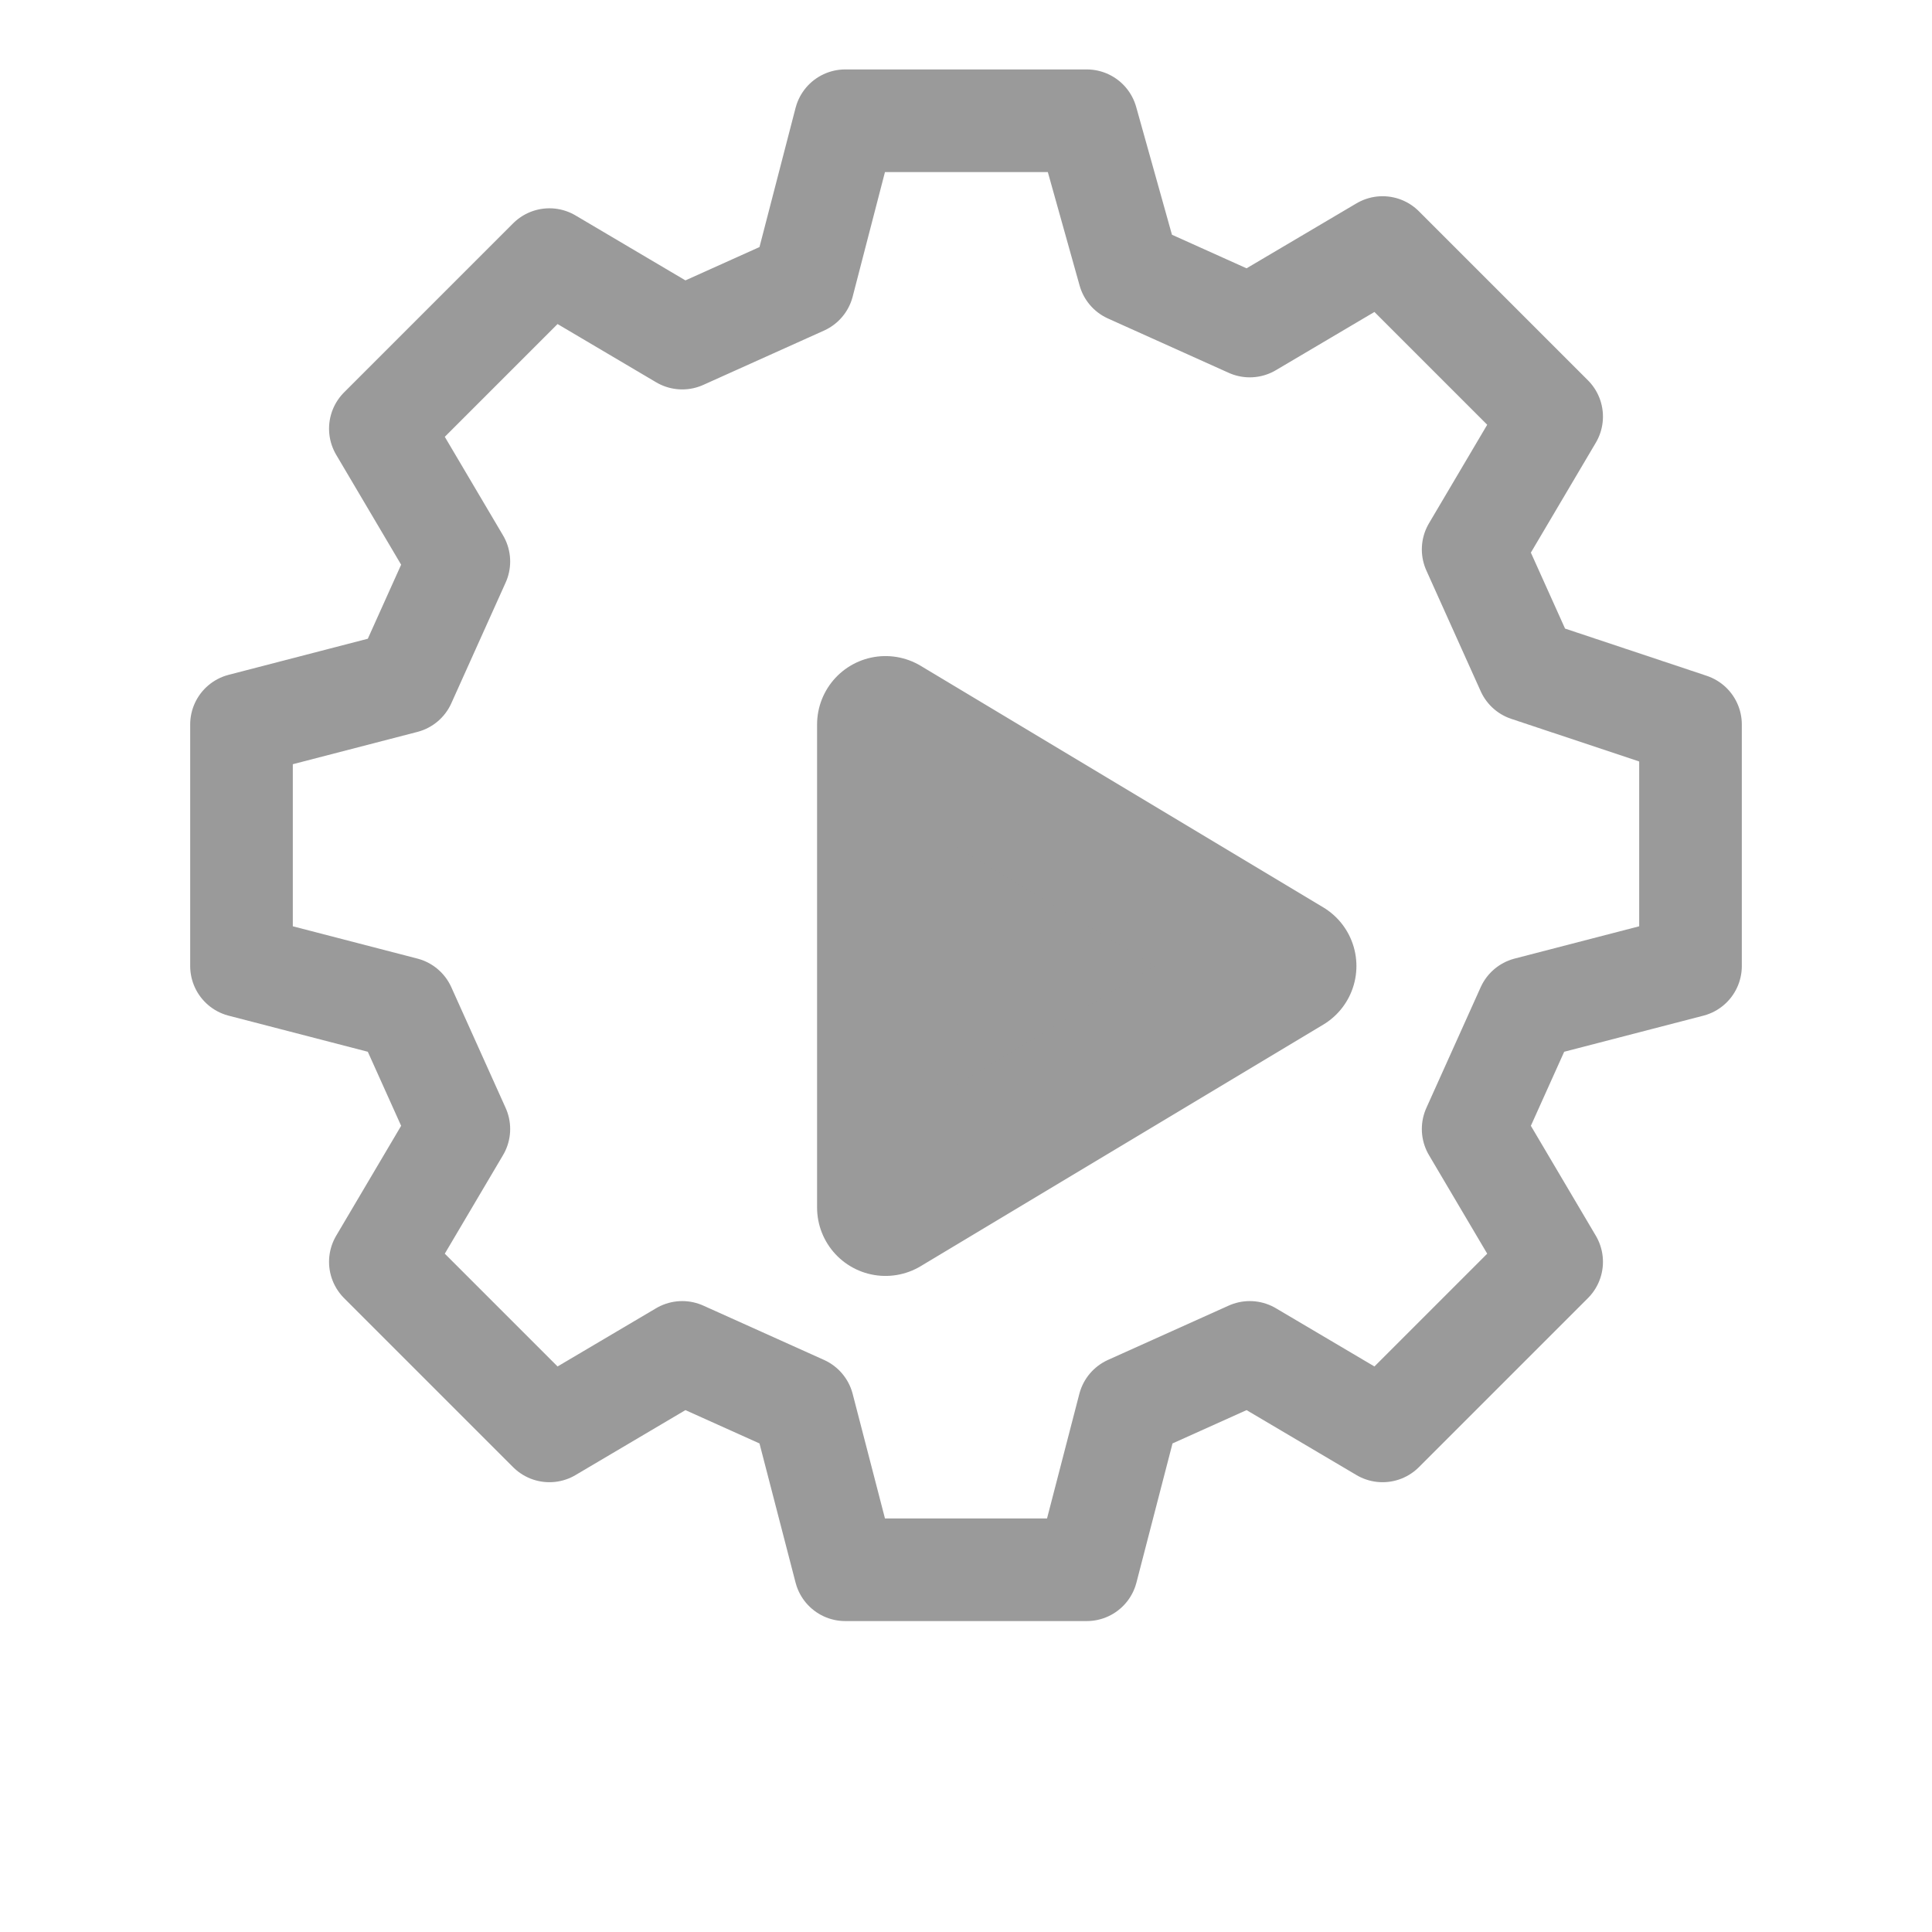
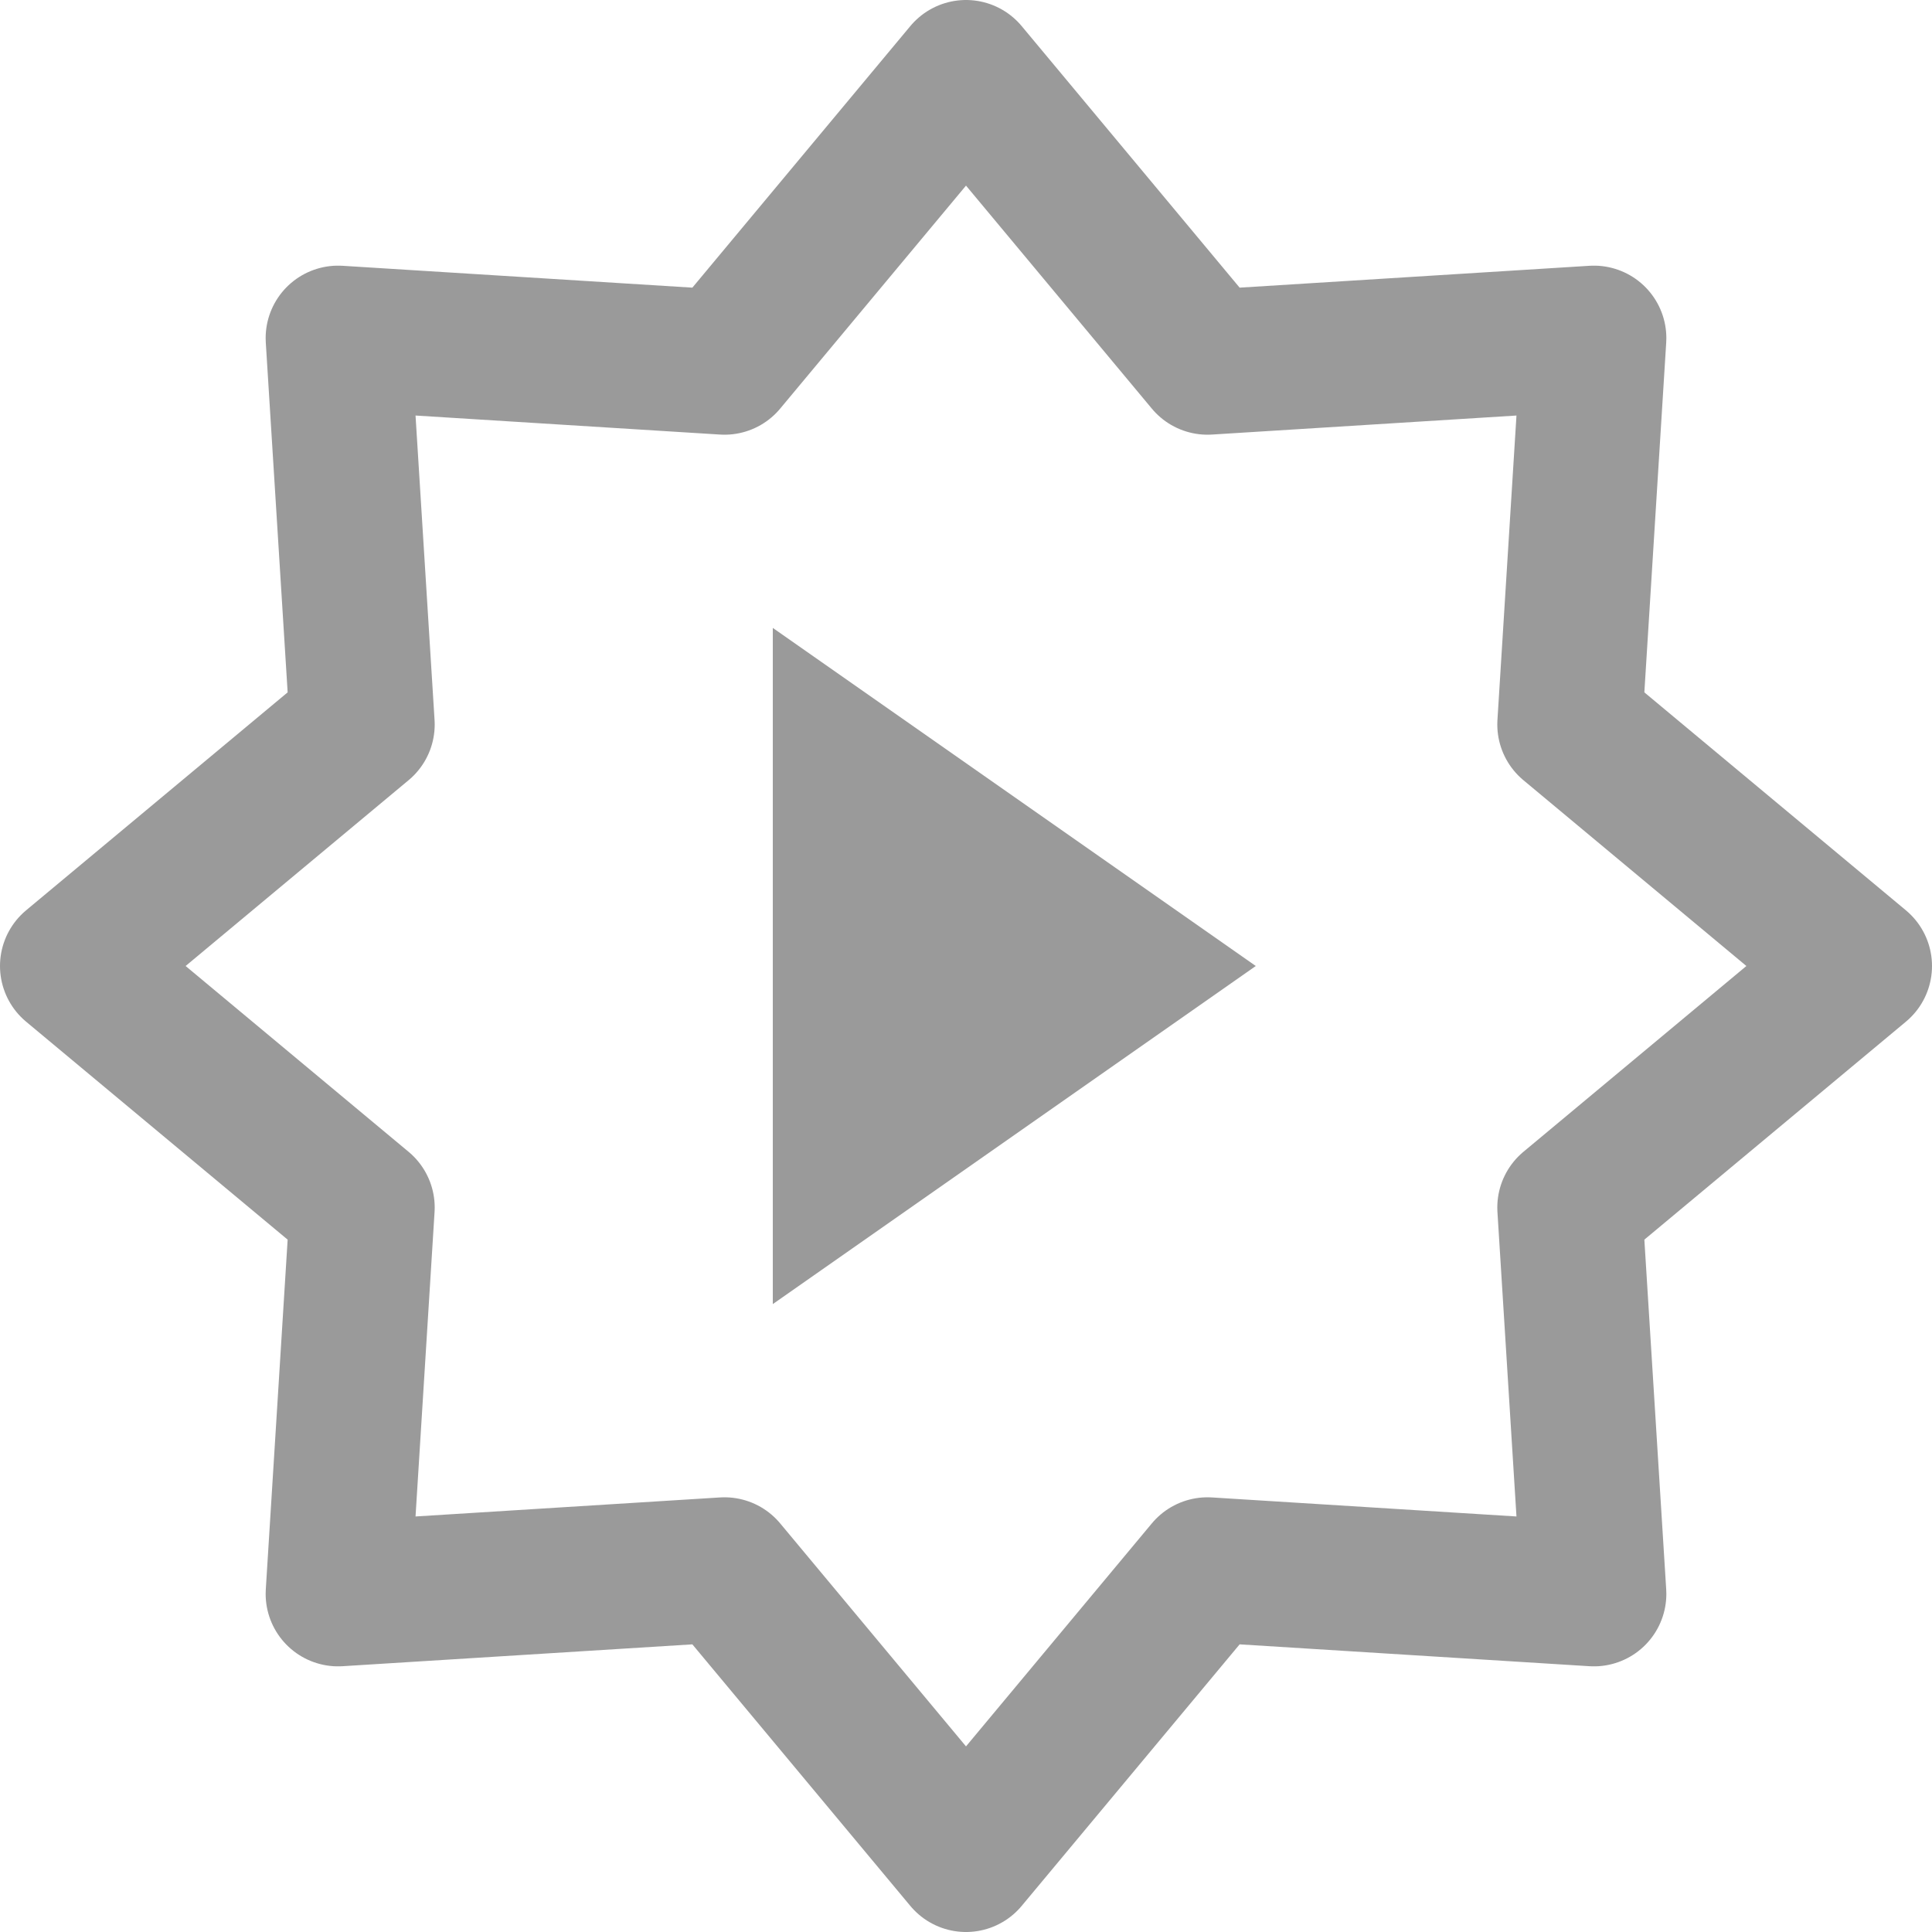
- <svg xmlns="http://www.w3.org/2000/svg" viewBox="0 0 24 24" fill="none" stroke="#9a9a9a" stroke-width="1.7" stroke-linecap="round" stroke-linejoin="round">
-   <path d="M10 2h4l.7 2.5 2 .9 2.2-1.3 2.8 2.8-1.3 2.2.9 2L24 12v4l-2.7.7-.9 2 1.3 2.2-2.8 2.8-2.2-1.3-2 .9L14 26h-4l-.7-2.7-2-.9-2.2 1.3-2.8-2.8 1.3-2.2-.9-2L0 16v-4l2.7-.7.9-2L2.3 7.1 5.1 4.3l2.2 1.3 2-.9z" transform="translate(3 0) scale(.75)" />
-   <path d="m11 9 0 6 5-3z" fill="#9a9a9a" />
+ <svg xmlns="http://www.w3.org/2000/svg" viewBox="0 0 20 20" fill="none" stroke="#9a9a9a" stroke-width="1.5" stroke-linecap="round" stroke-linejoin="round">
+   <path d="m10 .75 2.5 3 4-.25-.25 4 3 2.5-3 2.5.25 4-4-.25-2.5 3-2.5-3-4 .25.25-4-3-2.5 3-2.5-.25-4 4 .25Z" />
+   <path d="m8 6.5 5 3.5-5 3.5Z" fill="#9a9a9a" stroke="none" />
</svg>
